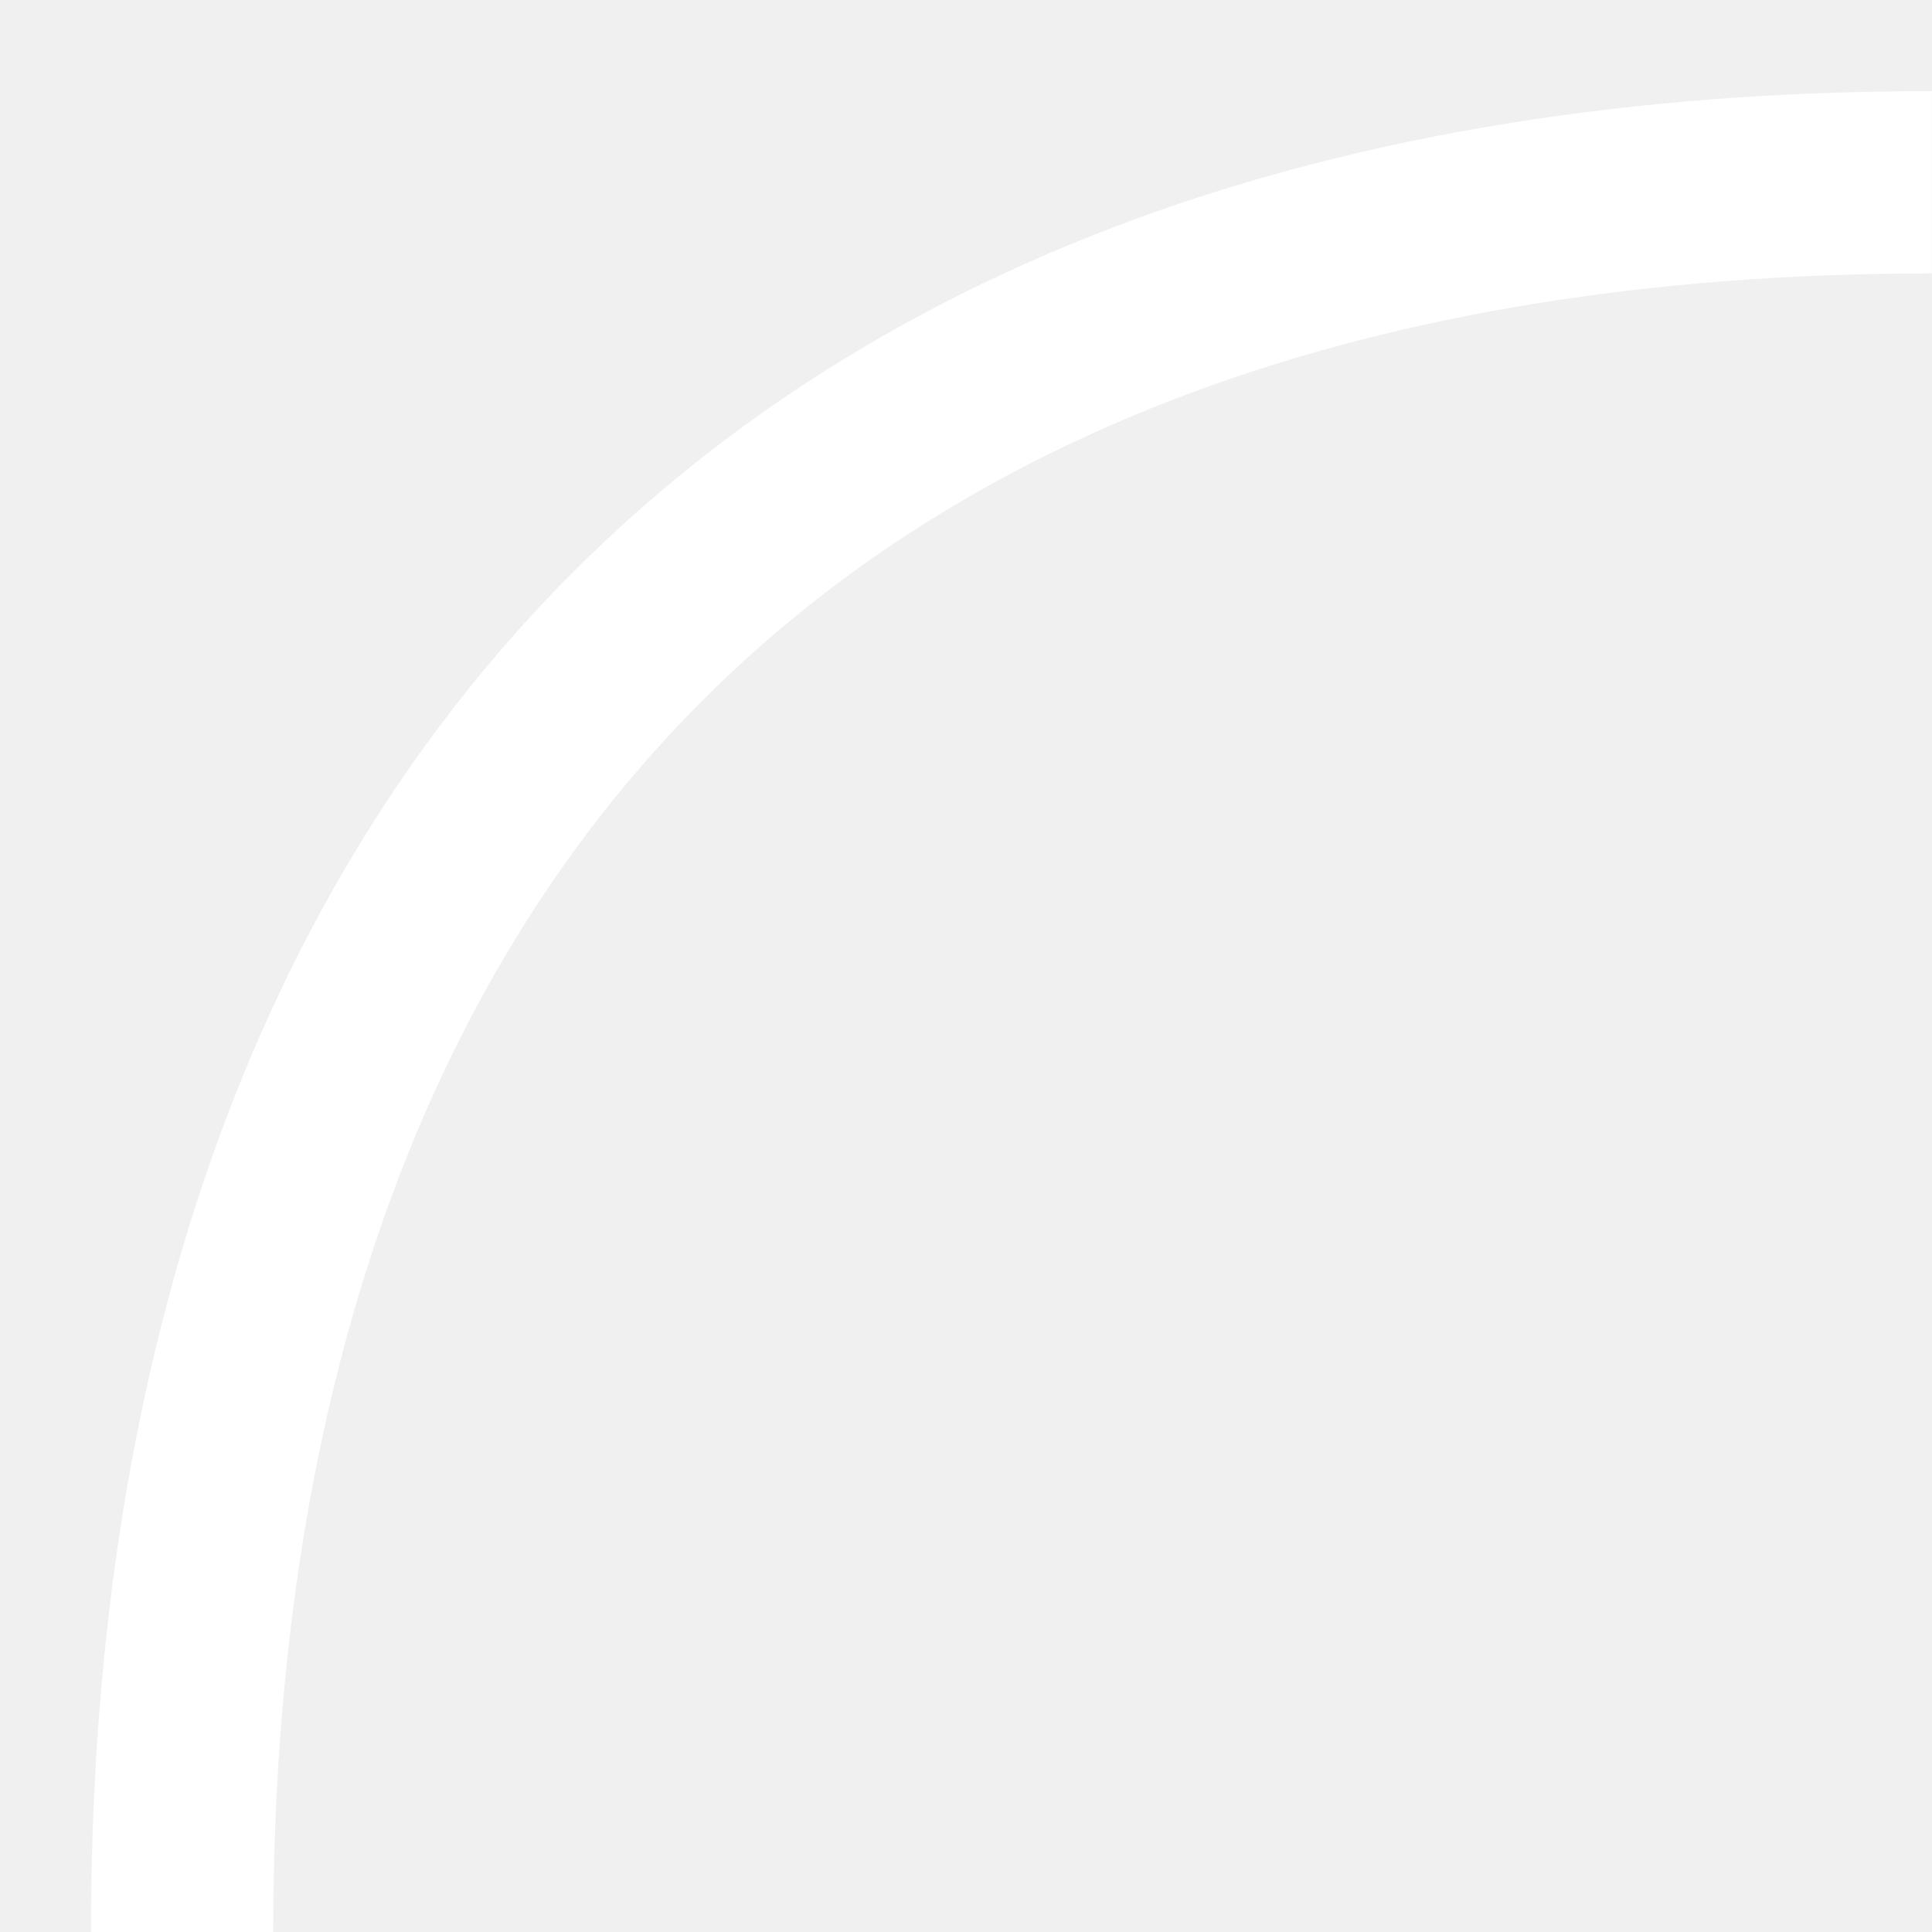
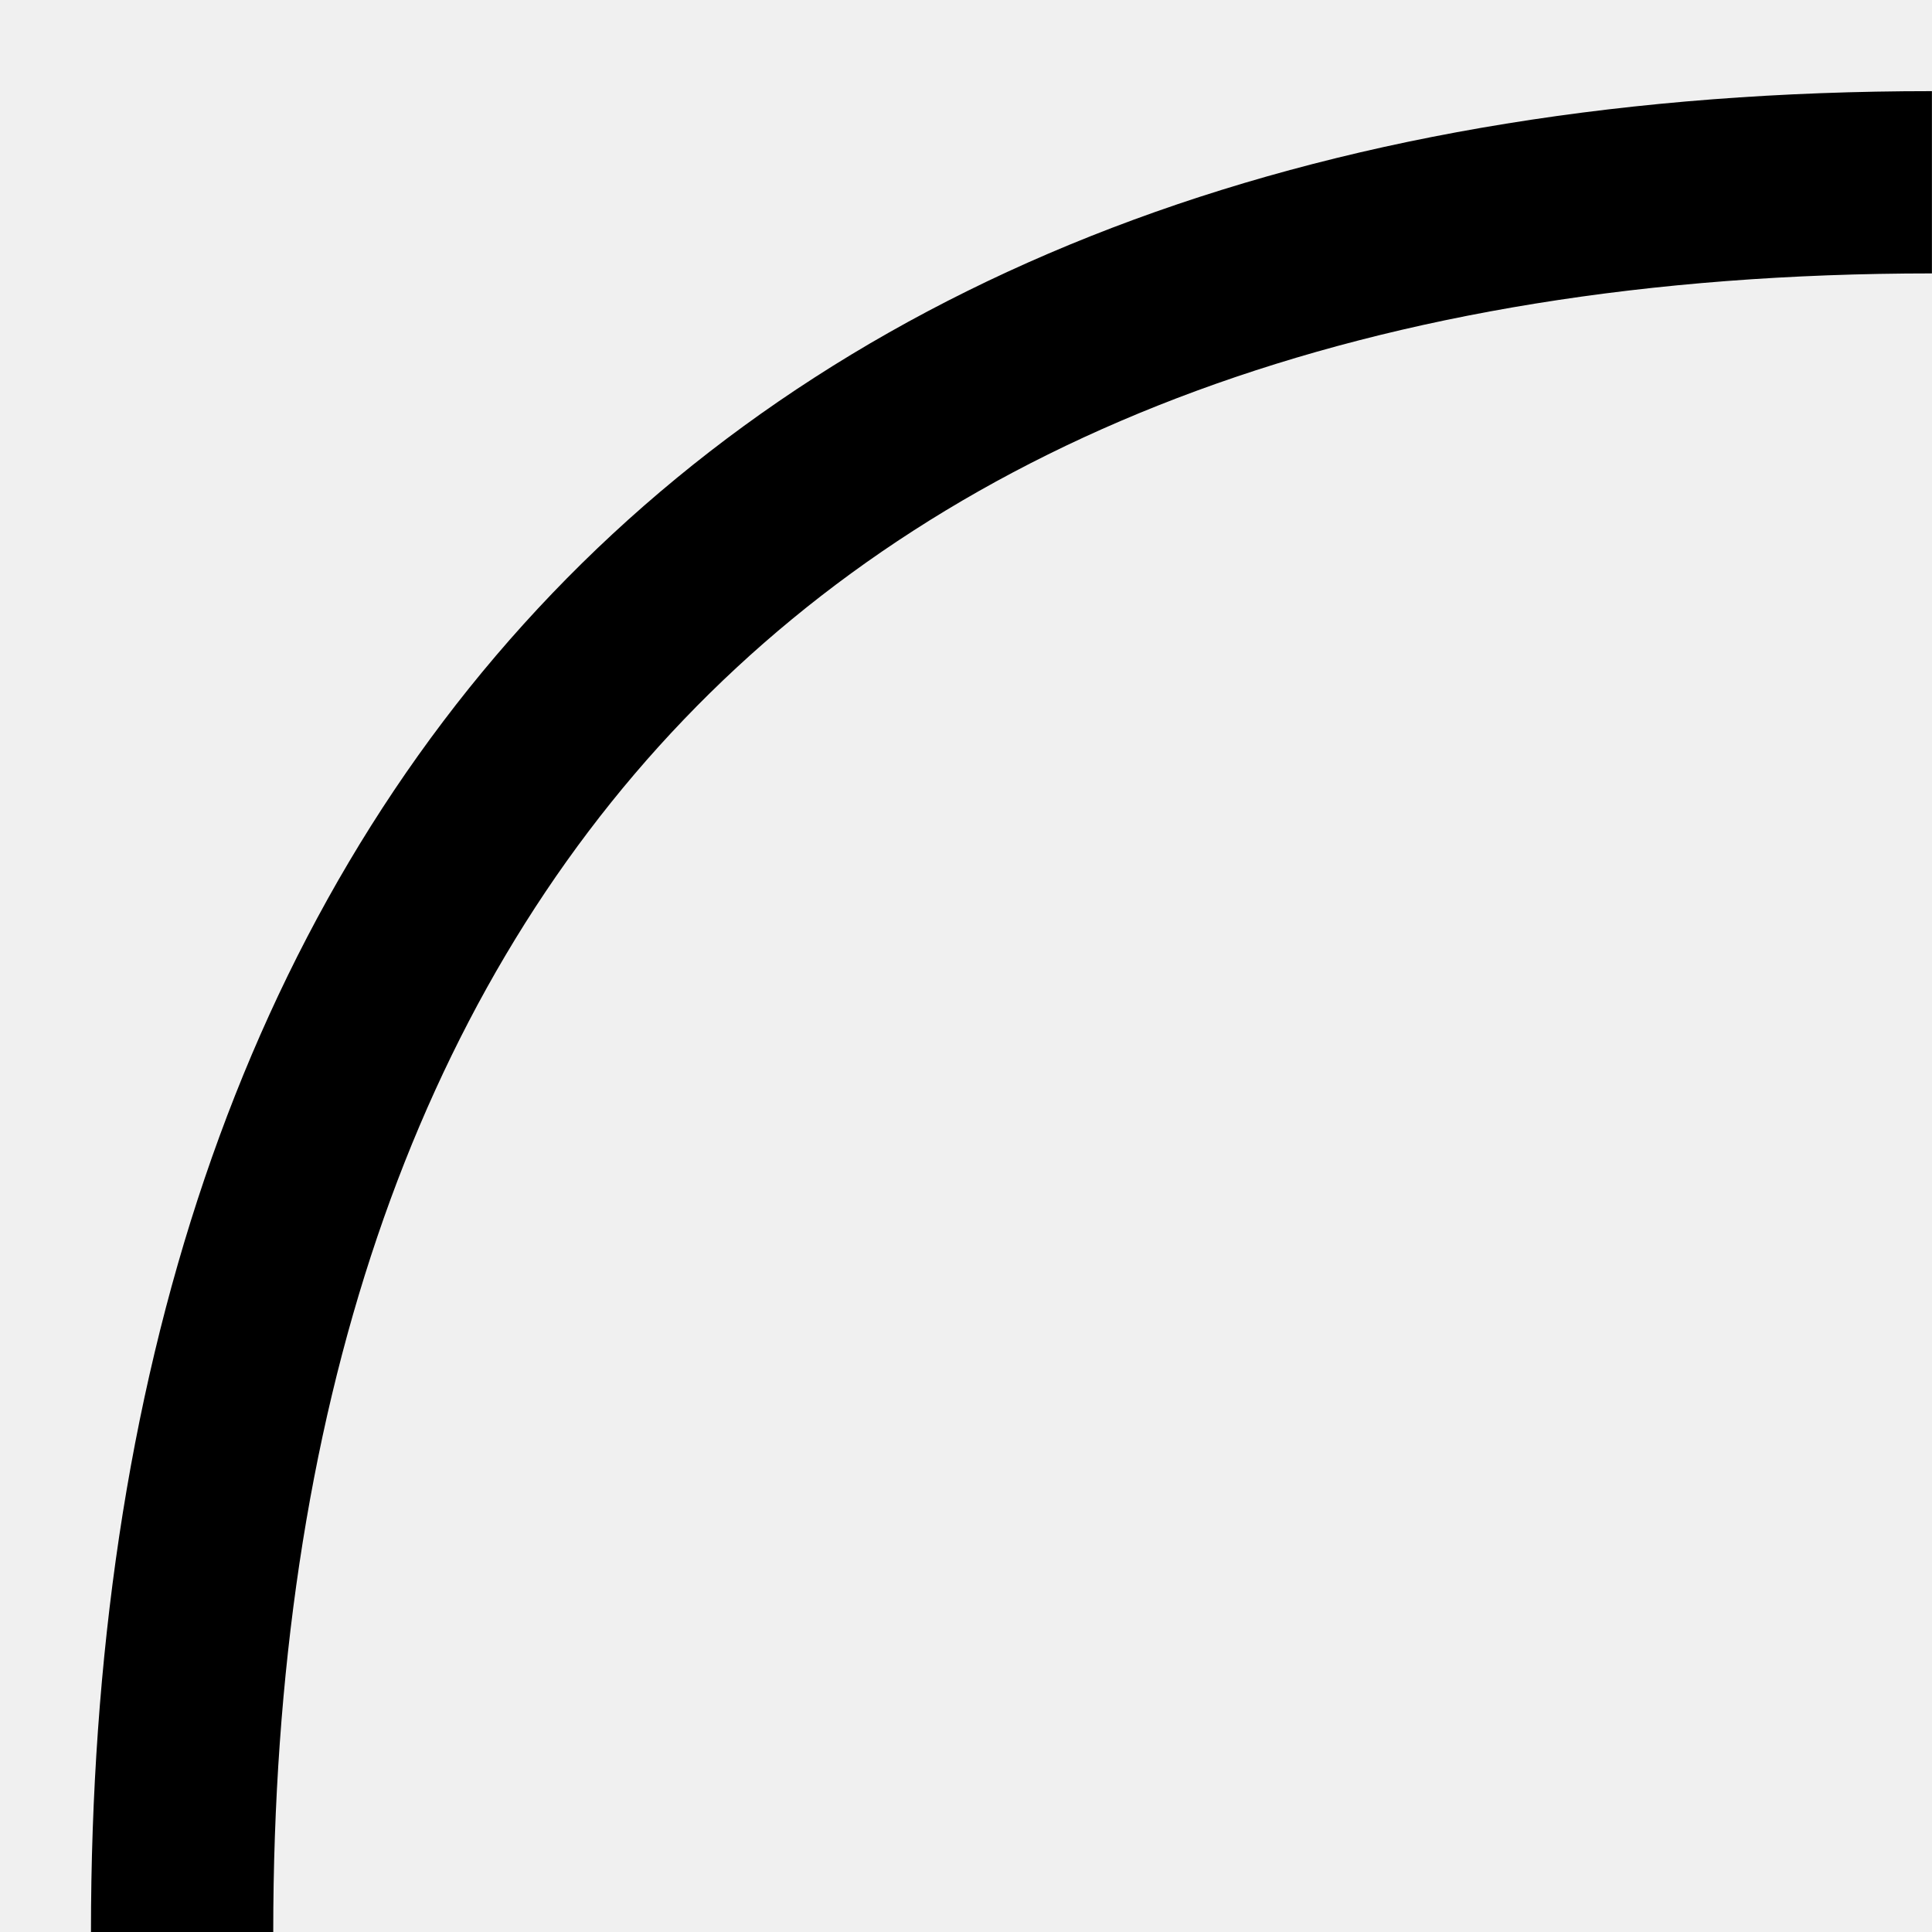
<svg xmlns="http://www.w3.org/2000/svg" width="21.198" height="21.199" viewBox="0 0 21.198 21.199">
  <defs>
-     <style>.a{fill:none;stroke:#fff;stroke-width:2px;}</style>
+     <style>.a{fill:none;stroke:#000;stroke-width:2px;}</style>
  </defs>
  <path class="a" d="M13951.37,14785.543c-12.839,0-19.2,7.469-19.2,19.2" transform="translate(-13930.172 -14783.543)" />
</svg>
